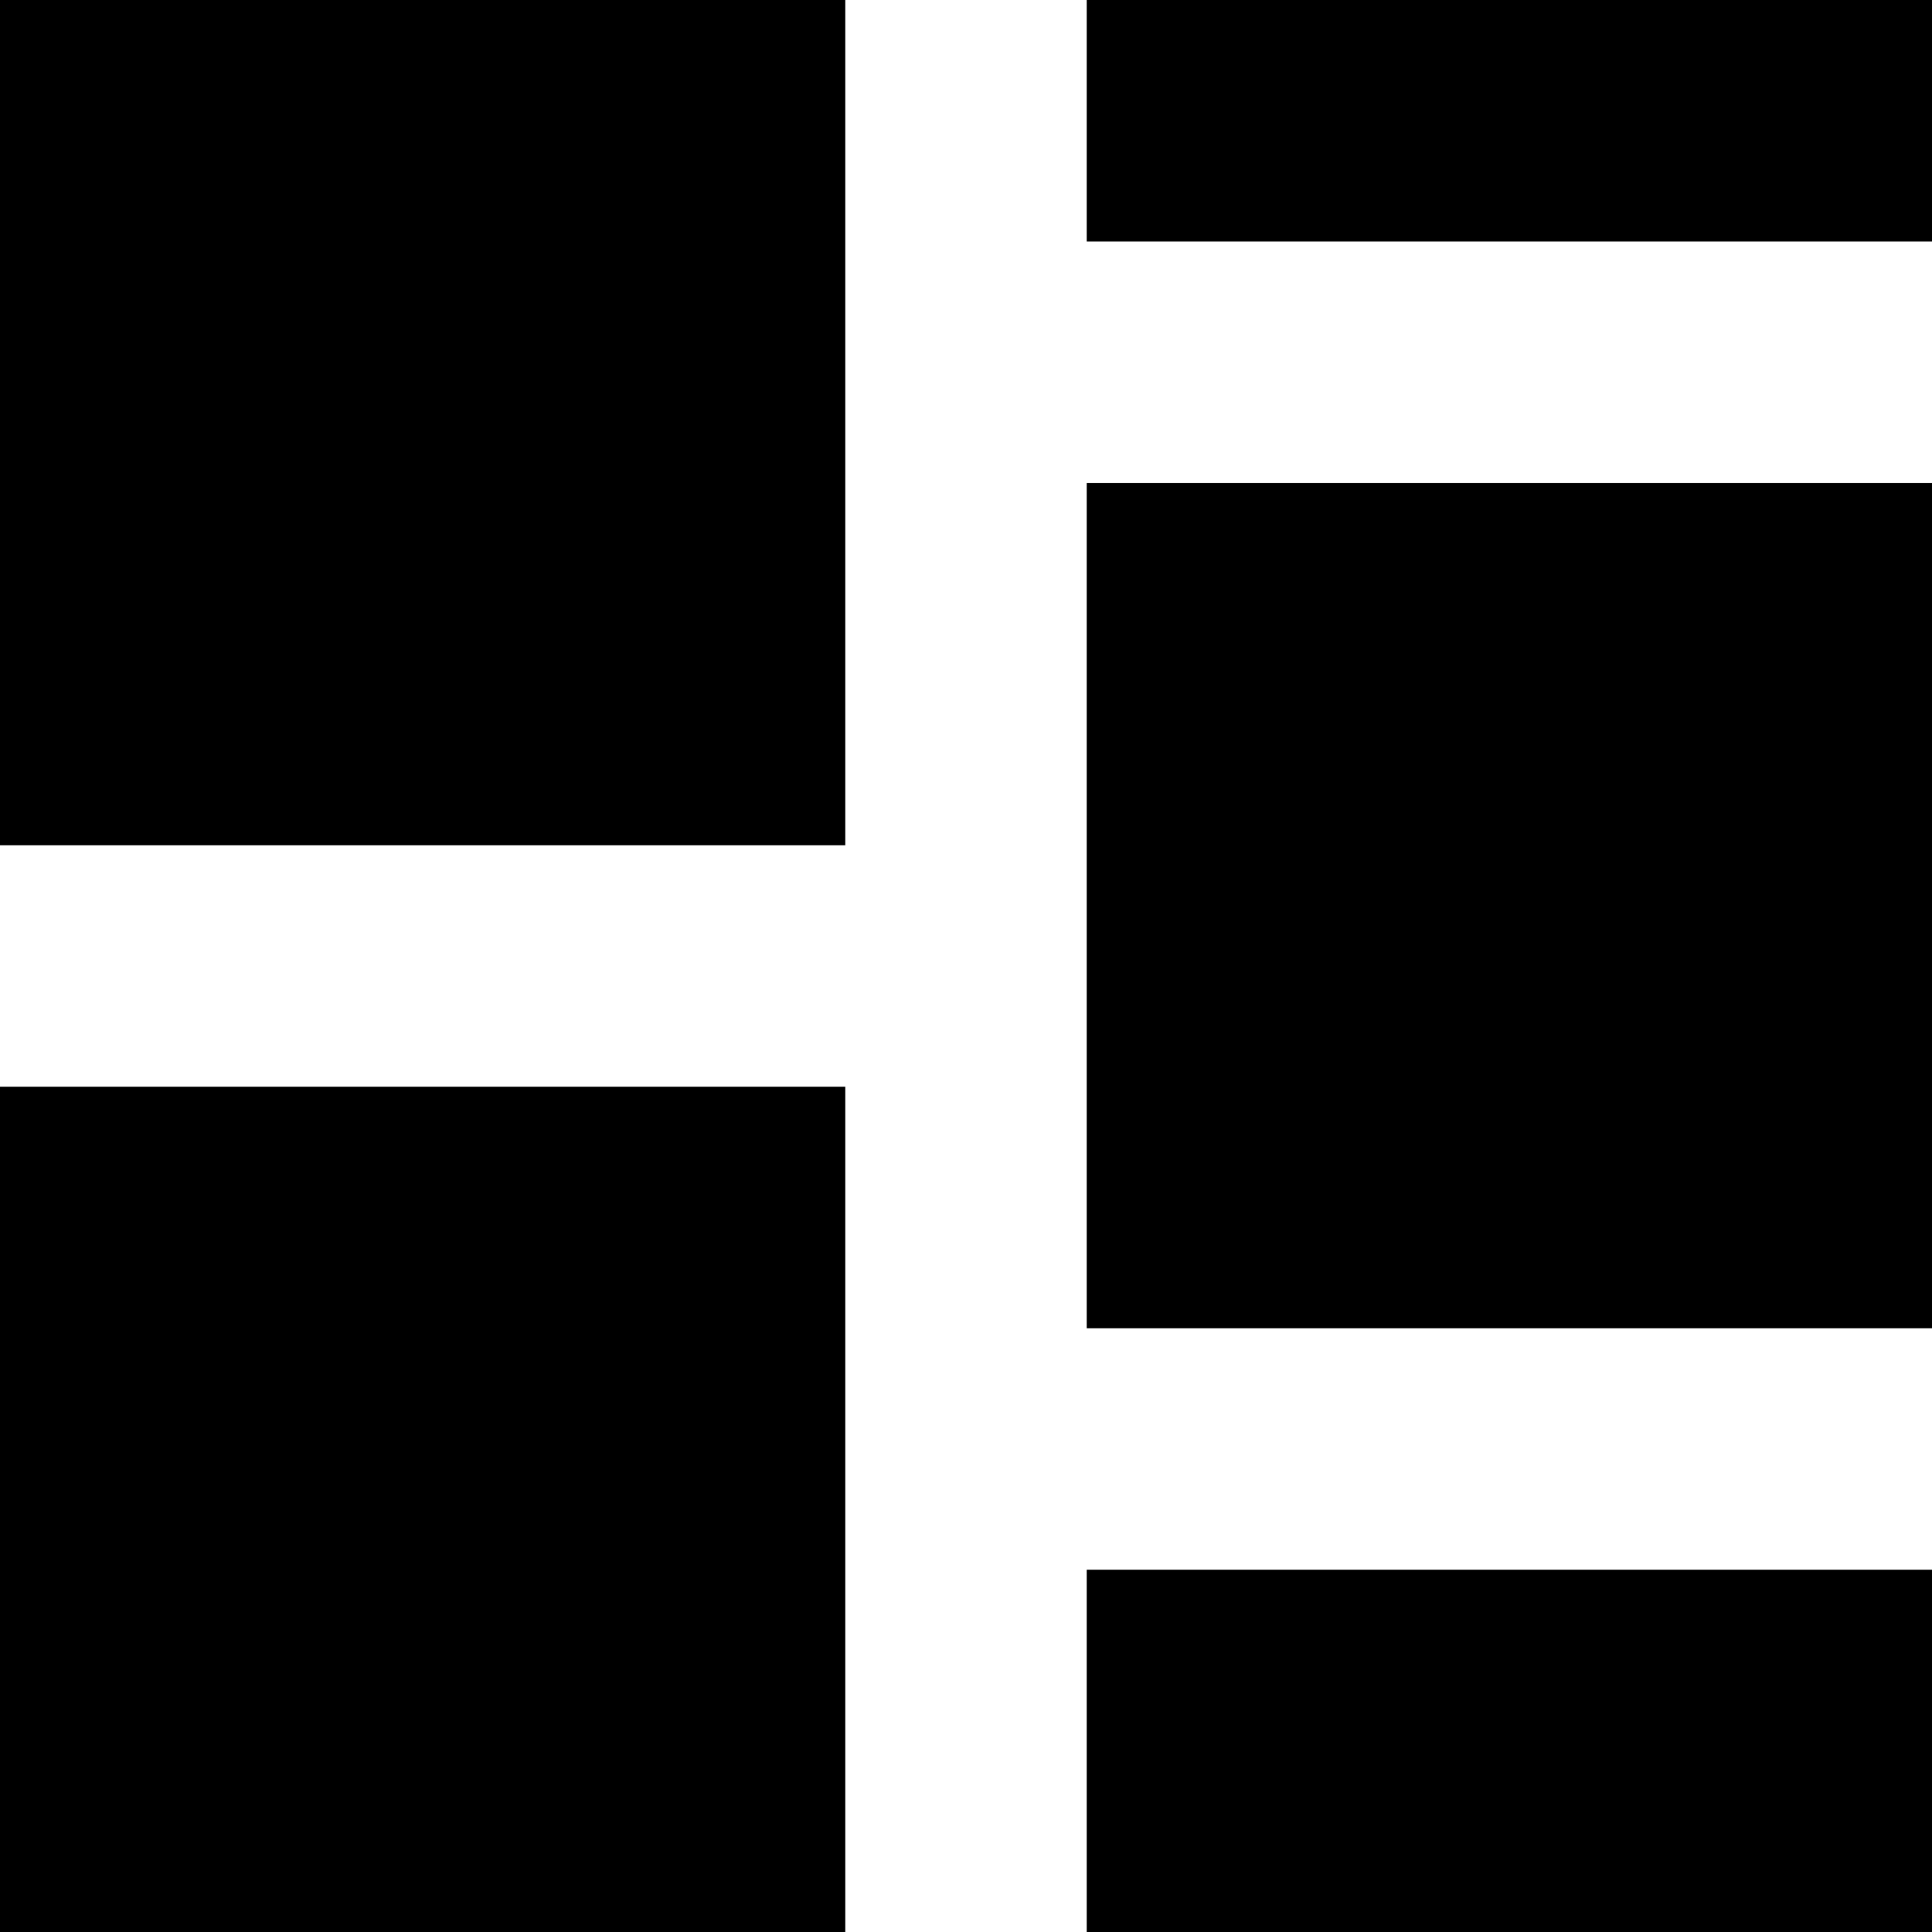
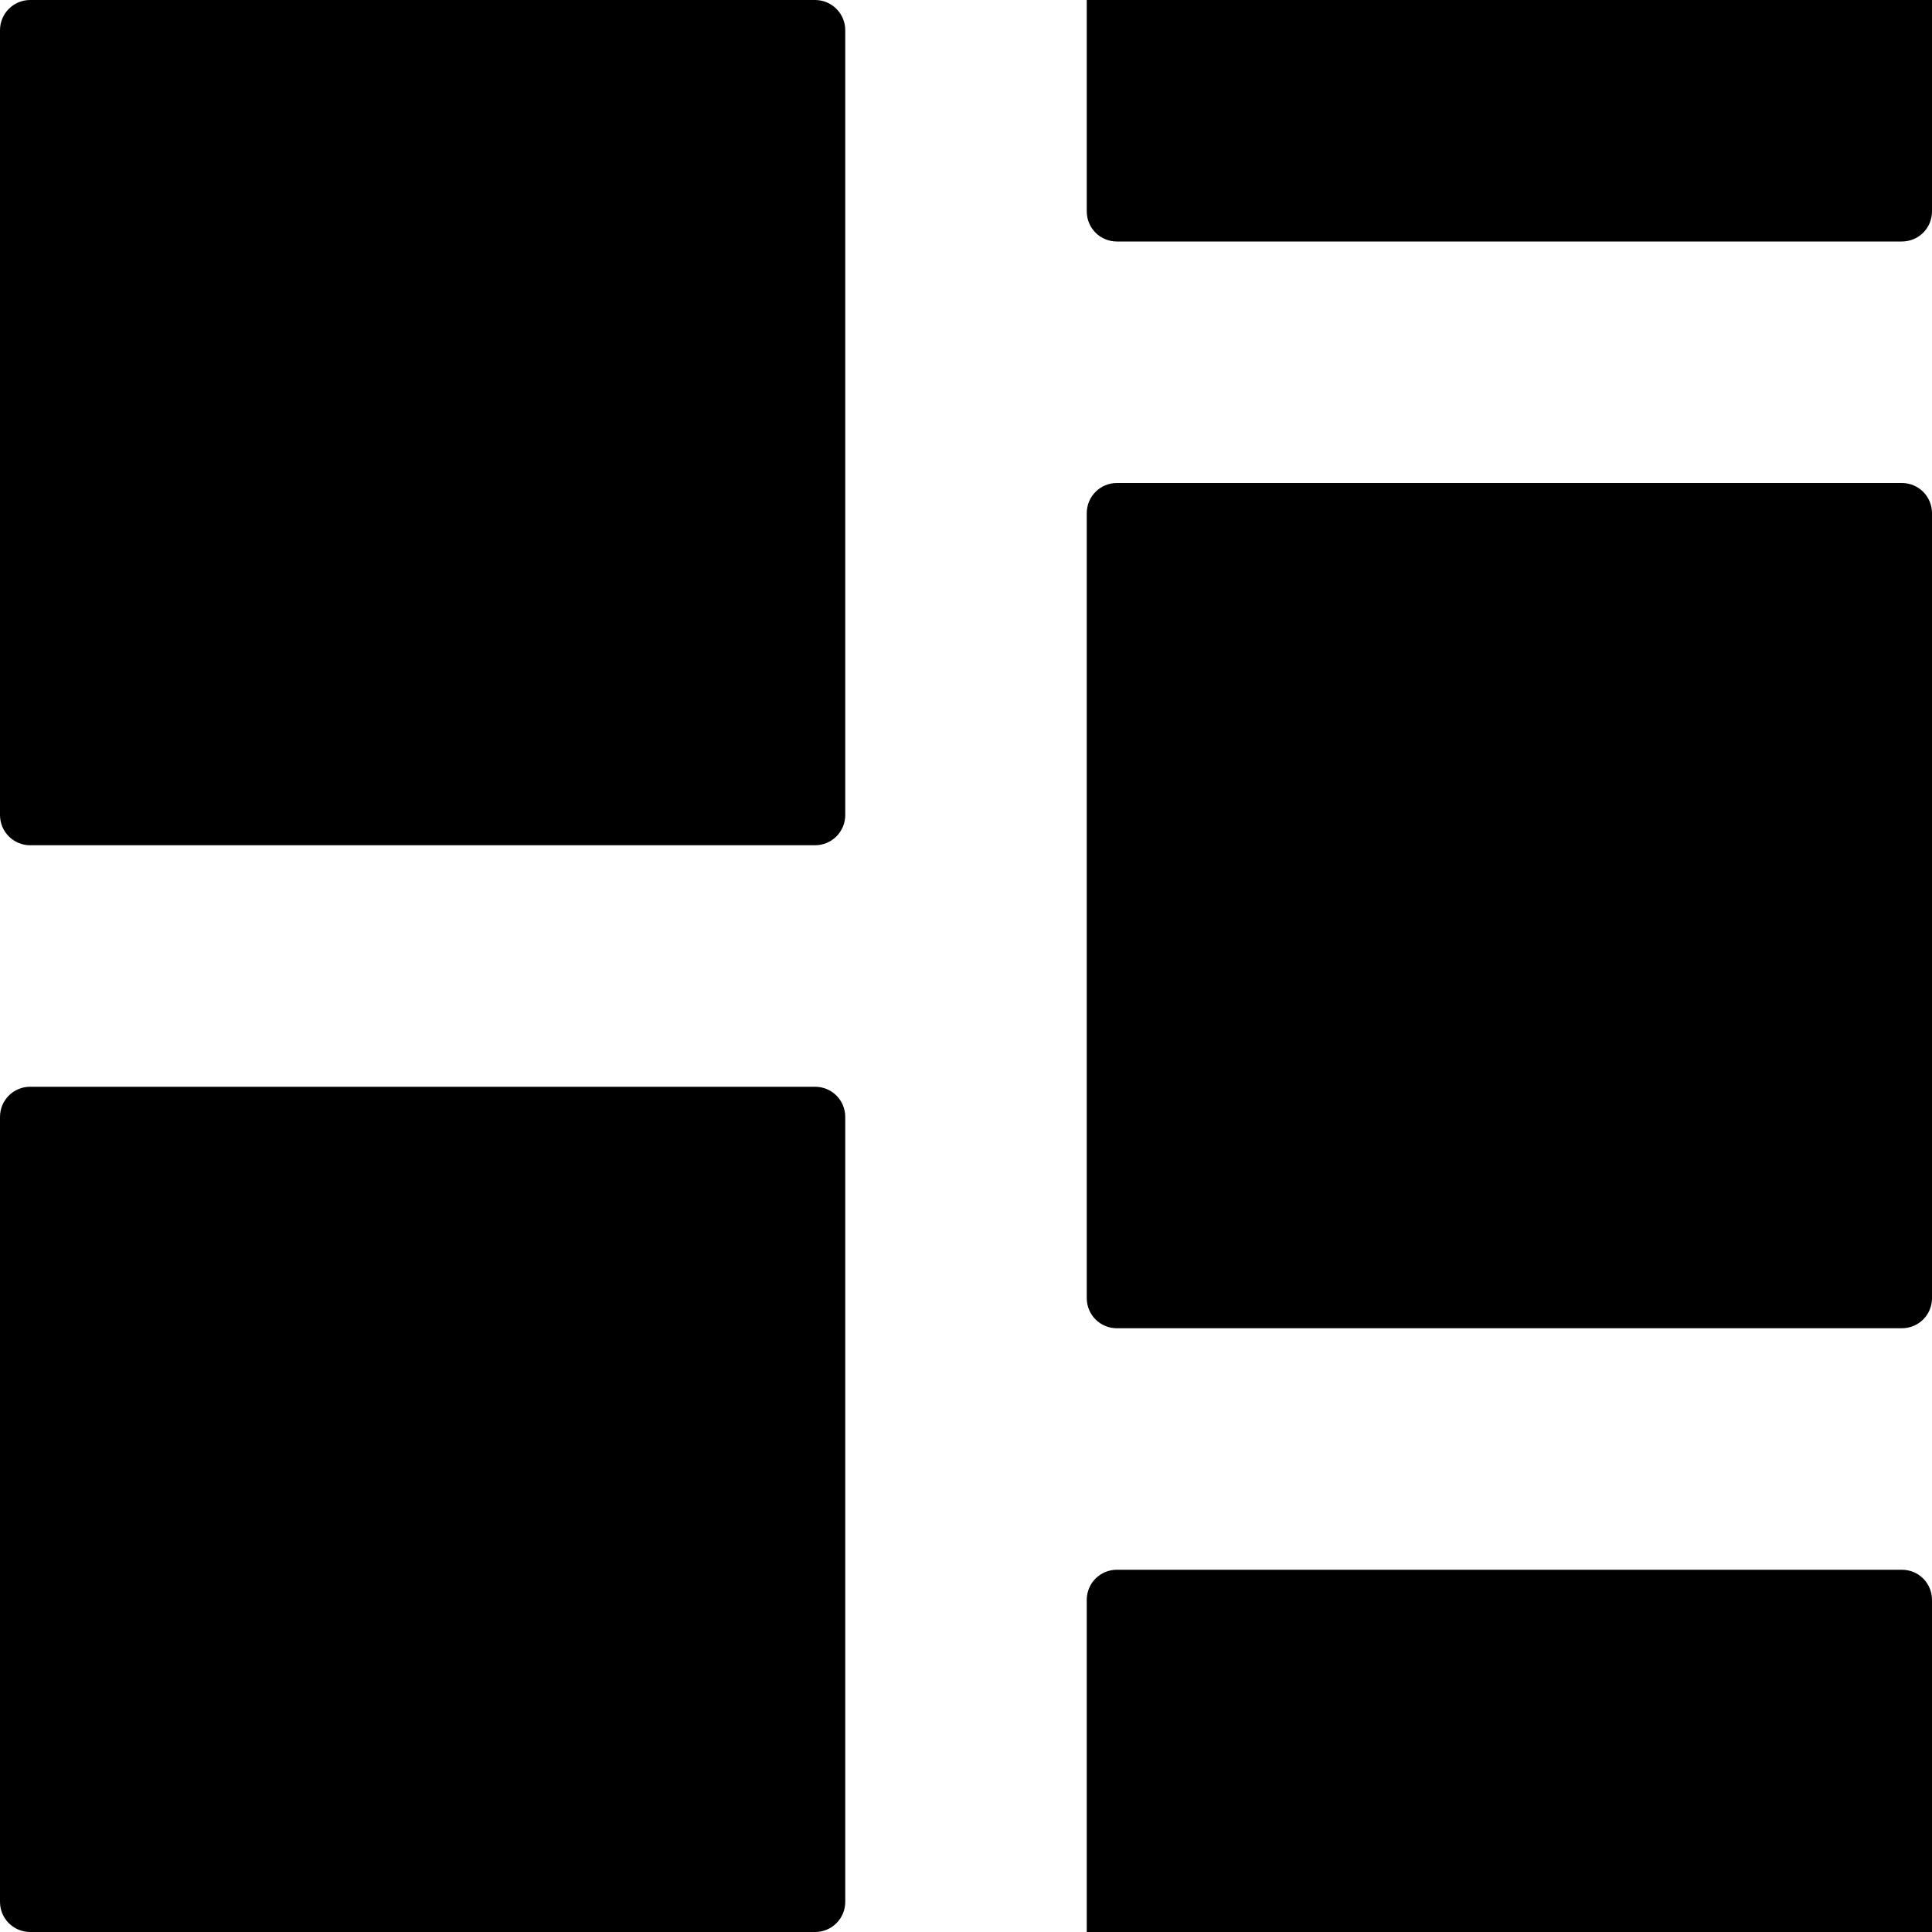
- <svg xmlns="http://www.w3.org/2000/svg" version="1.1" width="16" height="16" id="svg2985">
+ <svg xmlns="http://www.w3.org/2000/svg" version="1.1" id="svg2985" height="16px" width="16px">
  <defs id="defs2987" />
-   <g id="layer1">
-     <path d="M 0,0 0,7 7,7 7,0 0,0 z m 9,0 0,2 7,0 0,-2 -7,0 z m 0,4 0,7 7,0 0,-7 -7,0 z M 0,9 0,16 7,16 7,9 0,9 z m 9,4 0,3 7,0 0,-3 -7,0 z" id="rect3774" style="color:#000000;fill:#000000;fill-opacity:1;fill-rule:nonzero;stroke:none;stroke-width:5;marker:none;visibility:visible;display:inline;overflow:visible;enable-background:accumulate" />
+   <g id="layer2">
+     <path id="rect815" d="M 0.25,0 C 0.112,0 0,0.112 0,0.25 v 6.5 C 0,6.888 0.112,7 0.25,7 h 6.5 C 6.888,7 7,6.888 7,6.75 V 0.25 C 7,0.112 6.888,0 6.75,0 Z M 9,0 V 1.75 C 9,1.889 9.111,2 9.25,2 h 6.5 C 15.889,2 16,1.889 16,1.75 V 0 Z M 9.25,4 C 9.111,4 9,4.112 9,4.25 v 6.5 C 9,10.889 9.111,11 9.25,11 h 6.5 C 15.889,11 16,10.889 16,10.75 V 4.25 C 16,4.112 15.889,4 15.75,4 Z m -9,5 C 0.112,9 0,9.111 0,9.25 v 6.5 C 0,15.889 0.112,16 0.25,16 h 6.5 C 6.888,16 7,15.889 7,15.75 V 9.25 C 7,9.111 6.888,9 6.75,9 Z m 9,4 C 9.111,13 9,13.111 9,13.25 V 16 h 7 V 13.25 C 16,13.111 15.889,13 15.75,13 Z" style="opacity:1;fill:#000000;fill-opacity:1;stroke:none;stroke-width:7.5;stroke-linecap:round;stroke-miterlimit:4;stroke-dasharray:none;stroke-opacity:1" />
  </g>
</svg>
